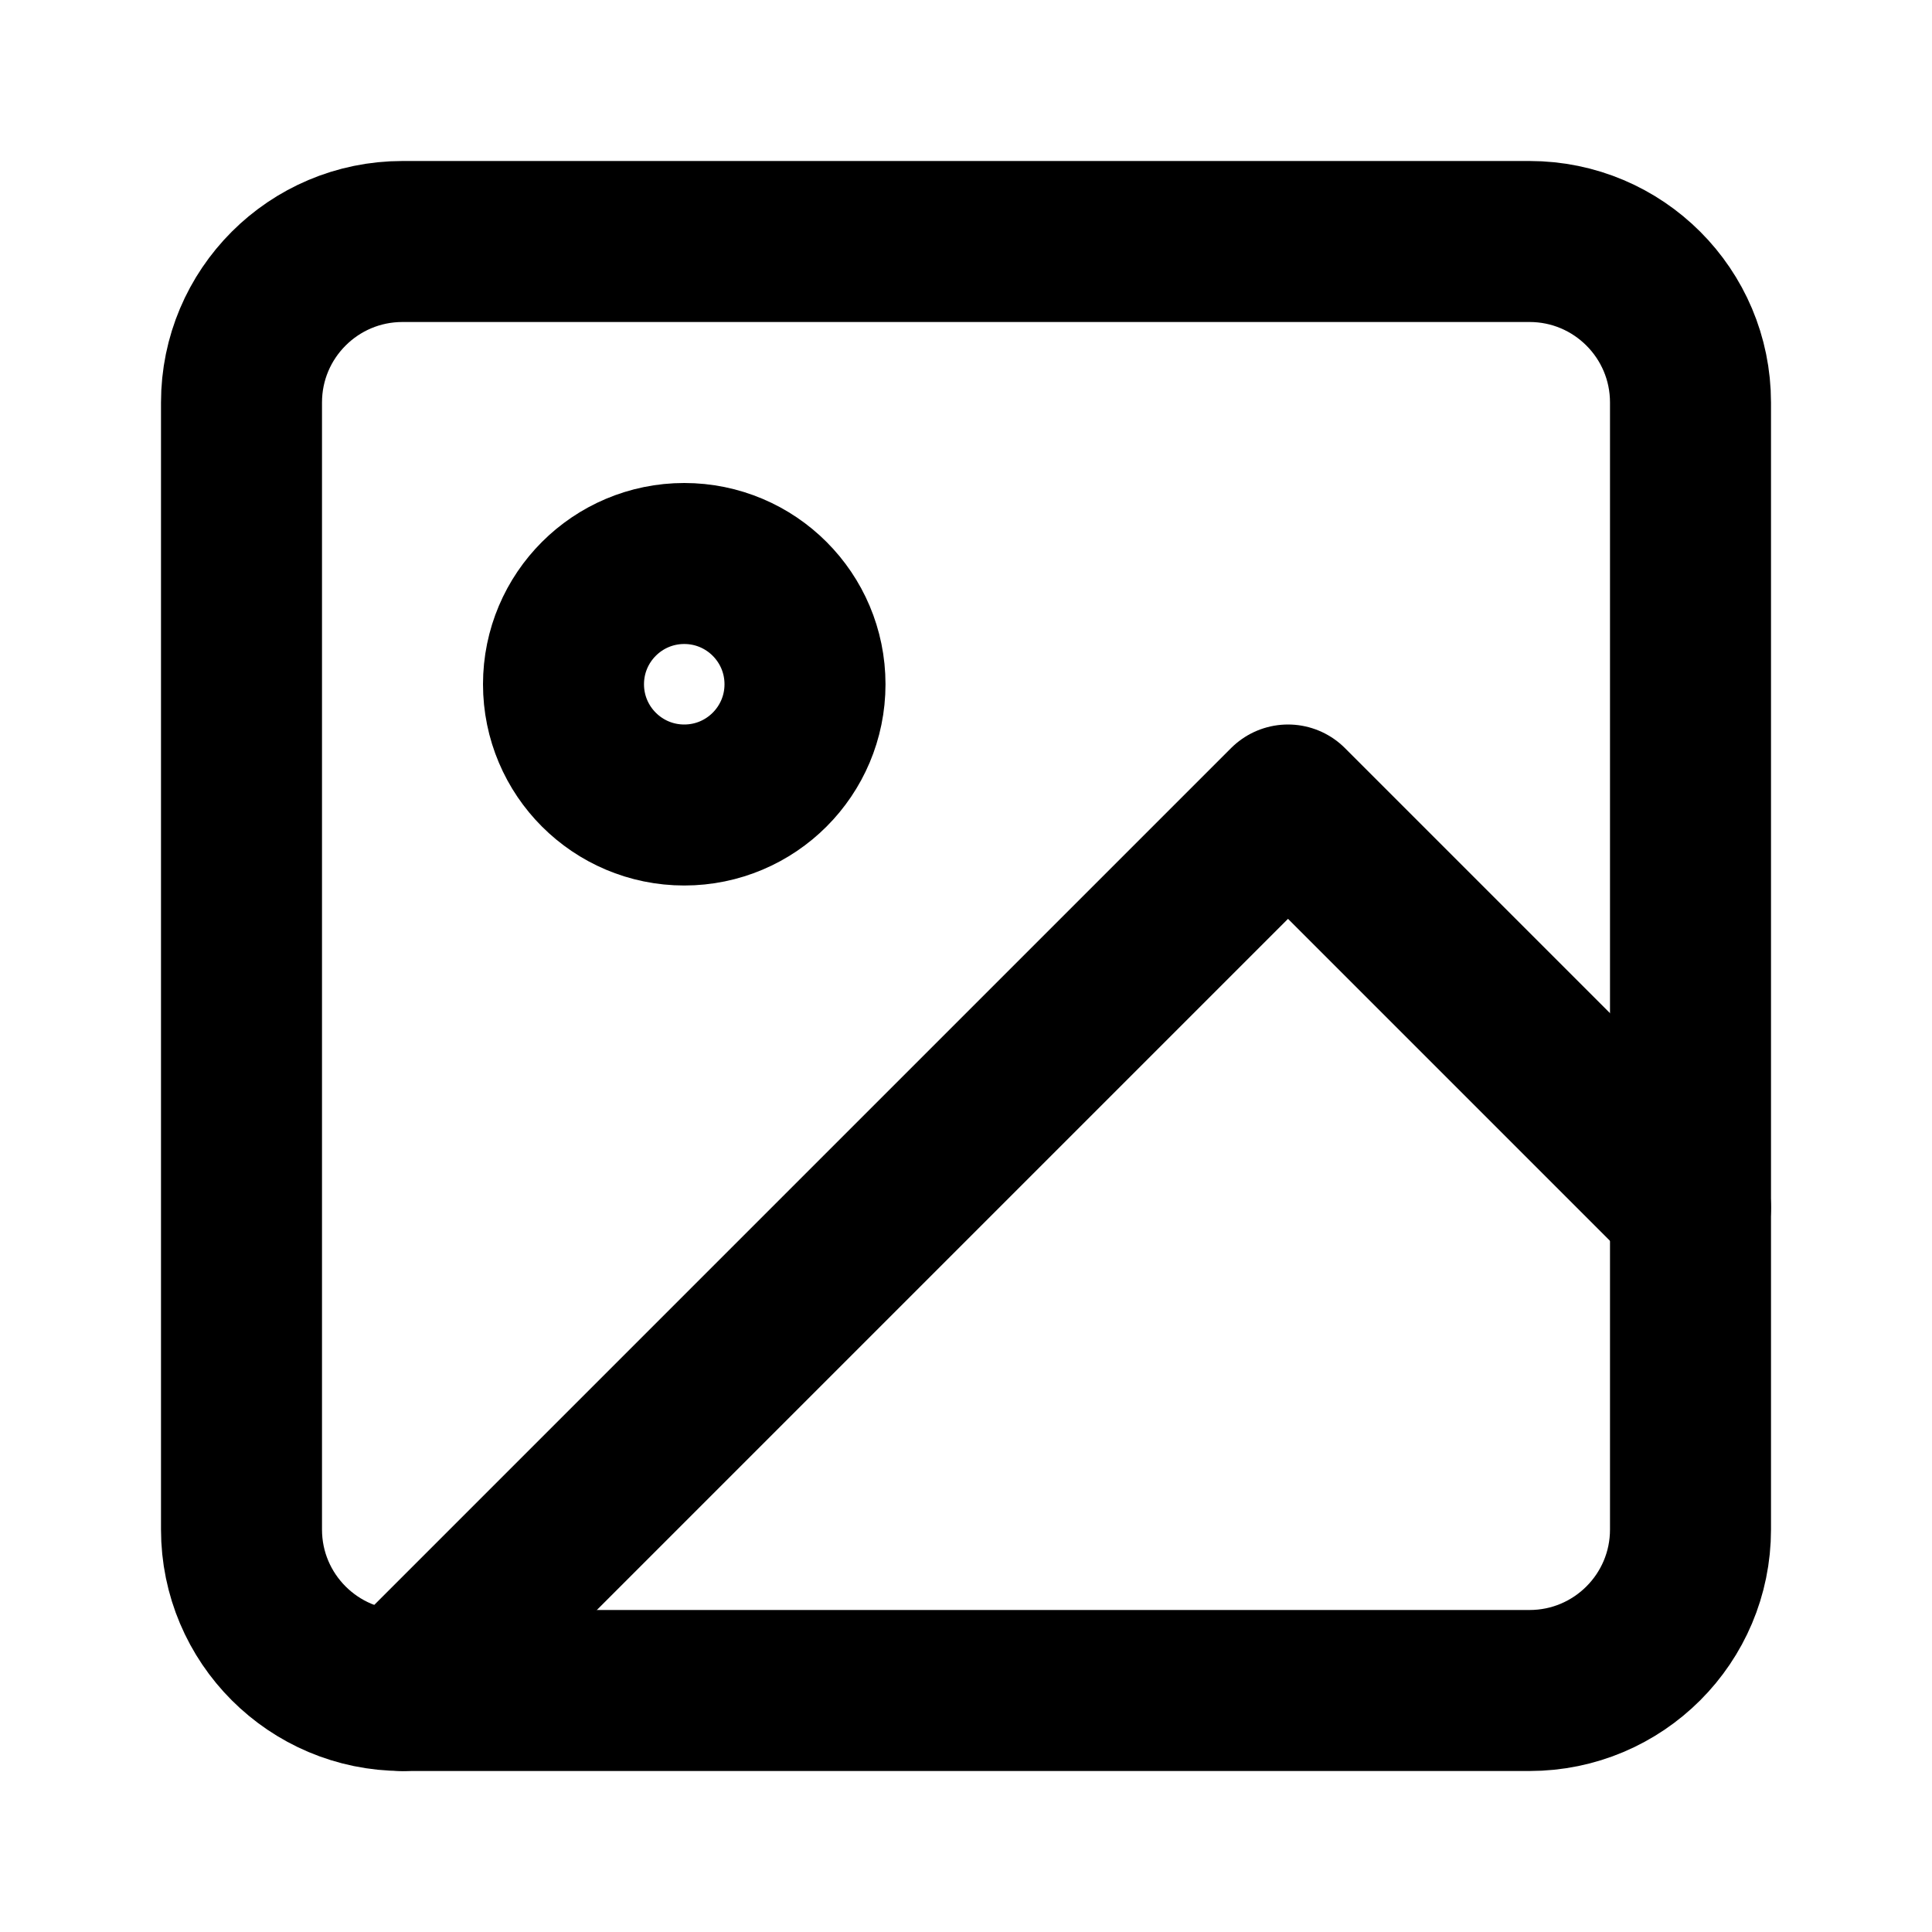
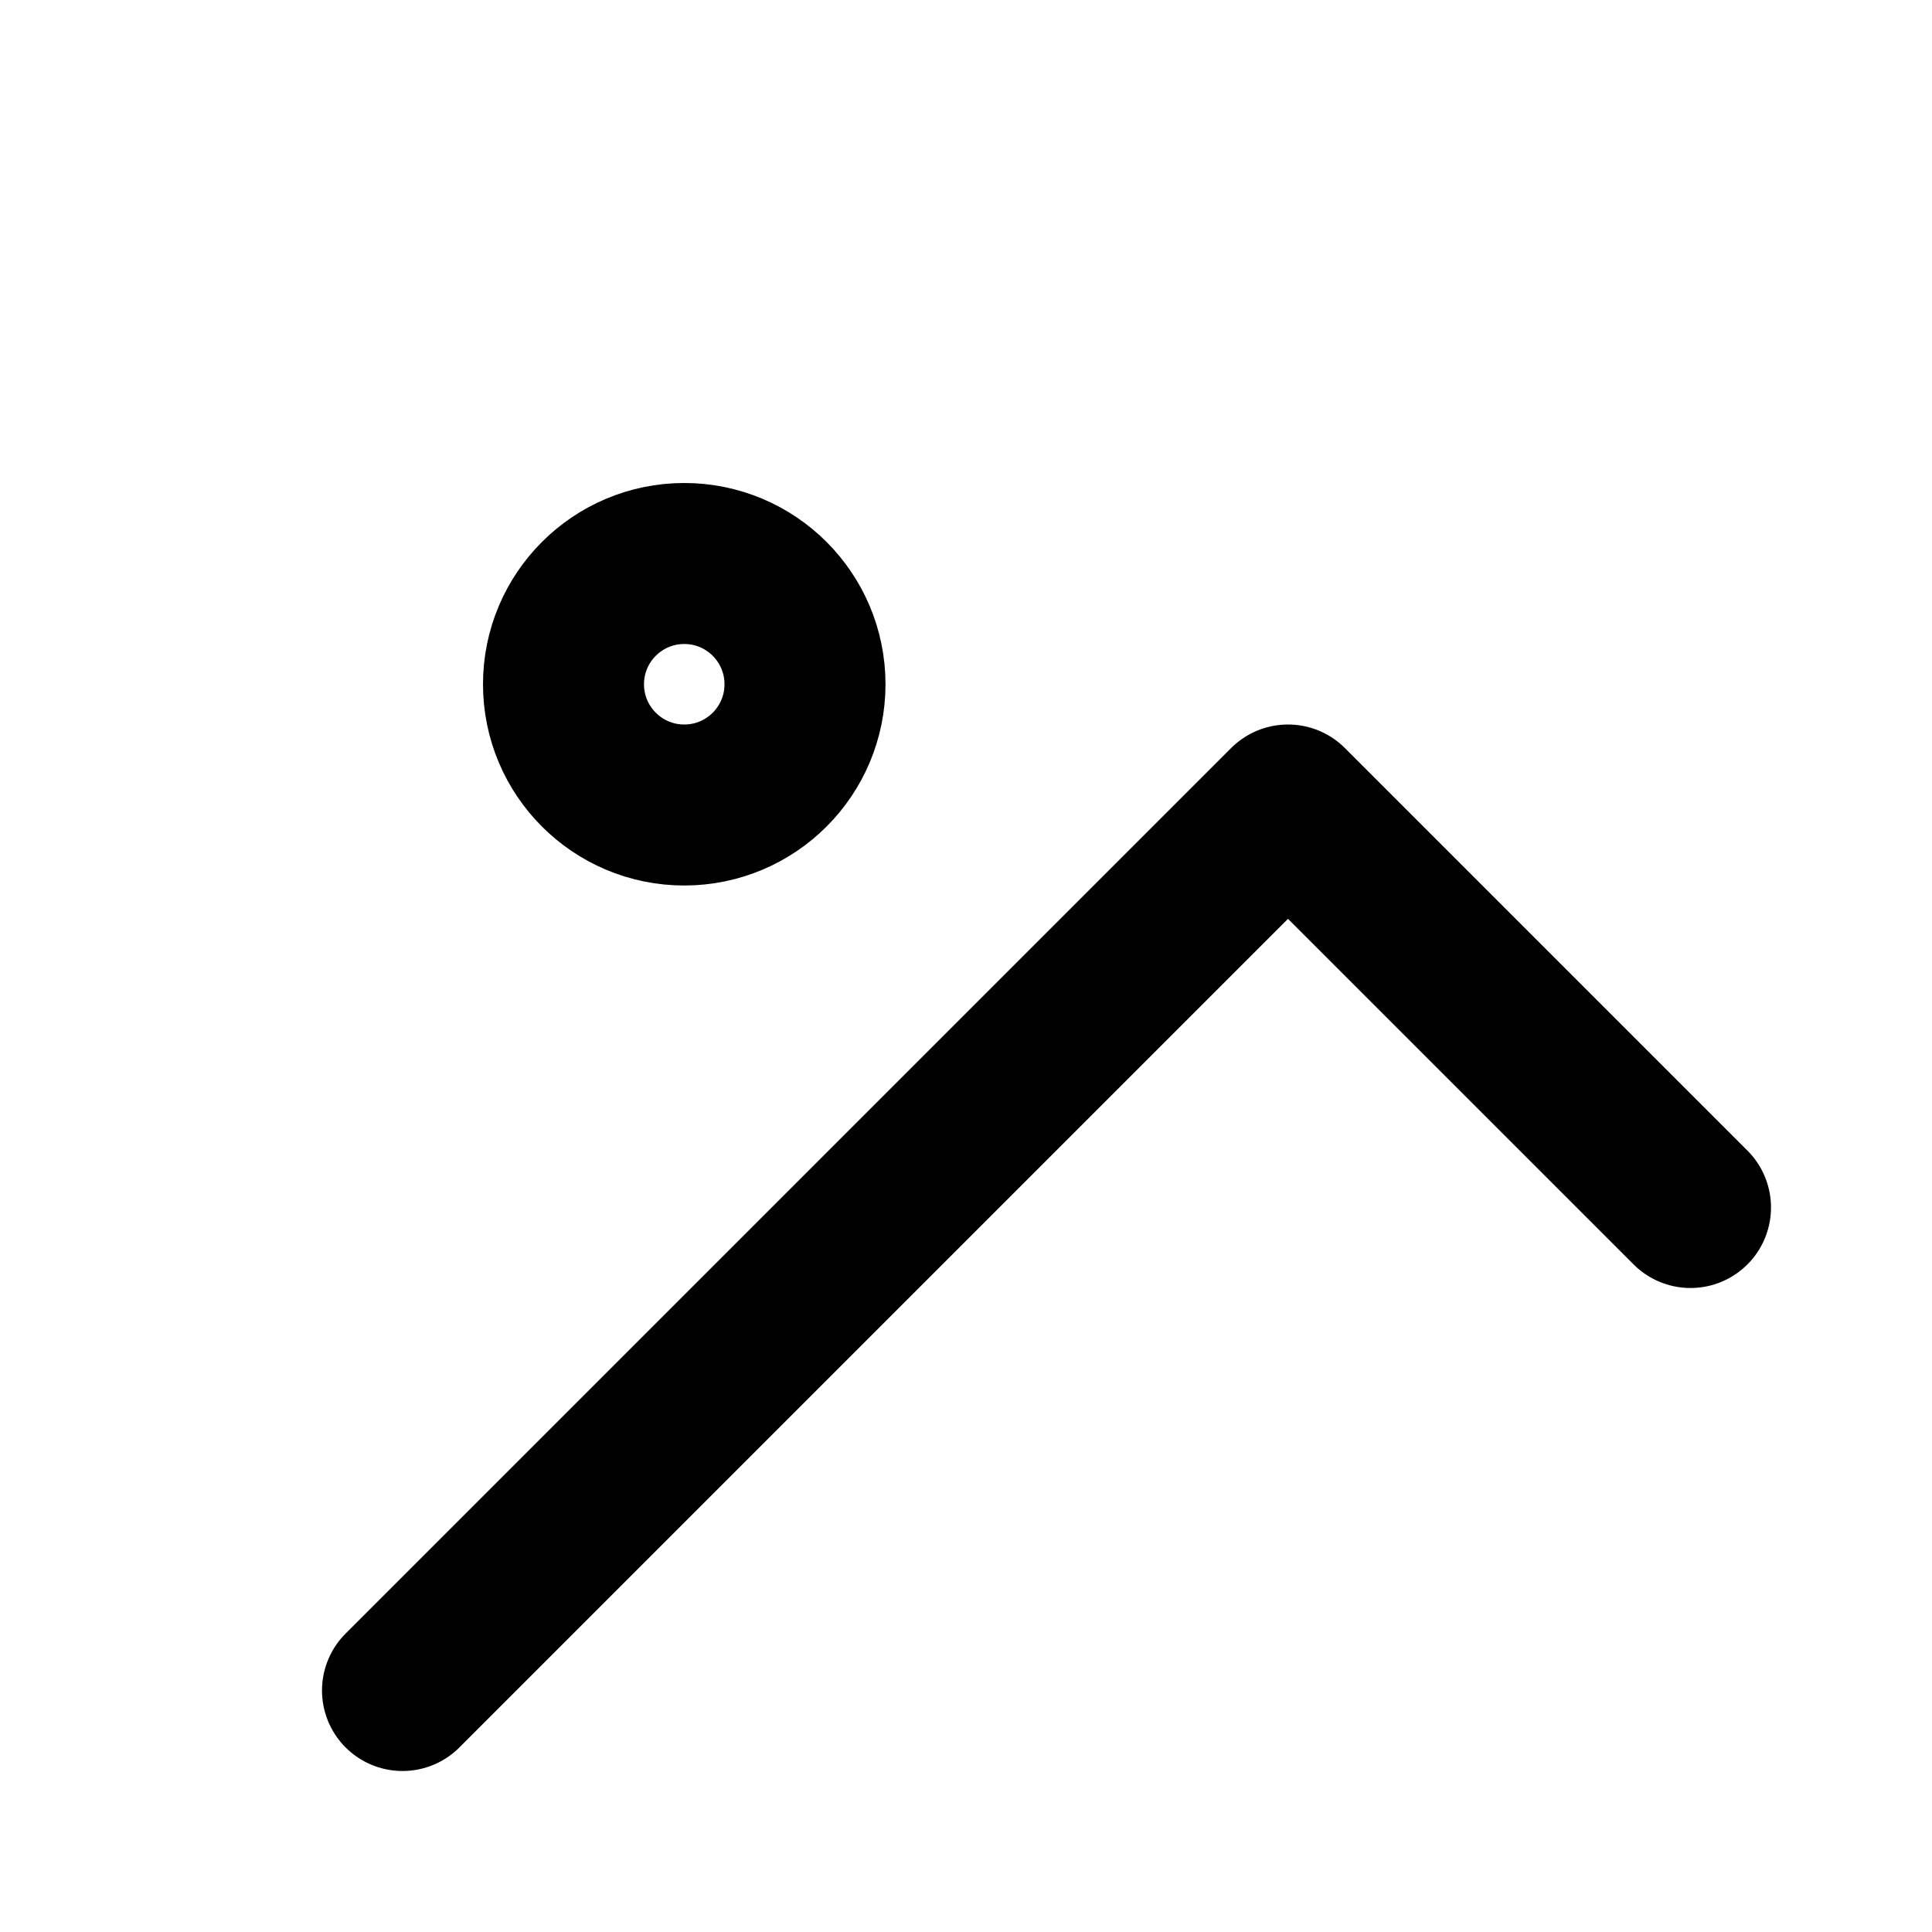
<svg xmlns="http://www.w3.org/2000/svg" viewBox="0 0 24 24" fill="none" stroke="currentColor" stroke-width="2" stroke-linecap="round" stroke-linejoin="round" class="feather feather-image">
-   <rect x="3" y="3" width="18" height="18" rx="2" ry="2" />
+   <rect x="3" y="3" rx="2" ry="2" />
  <circle cx="8.5" cy="8.5" r="1.5" />
  <polyline points="21 15 16 10 5 21" />
</svg>
